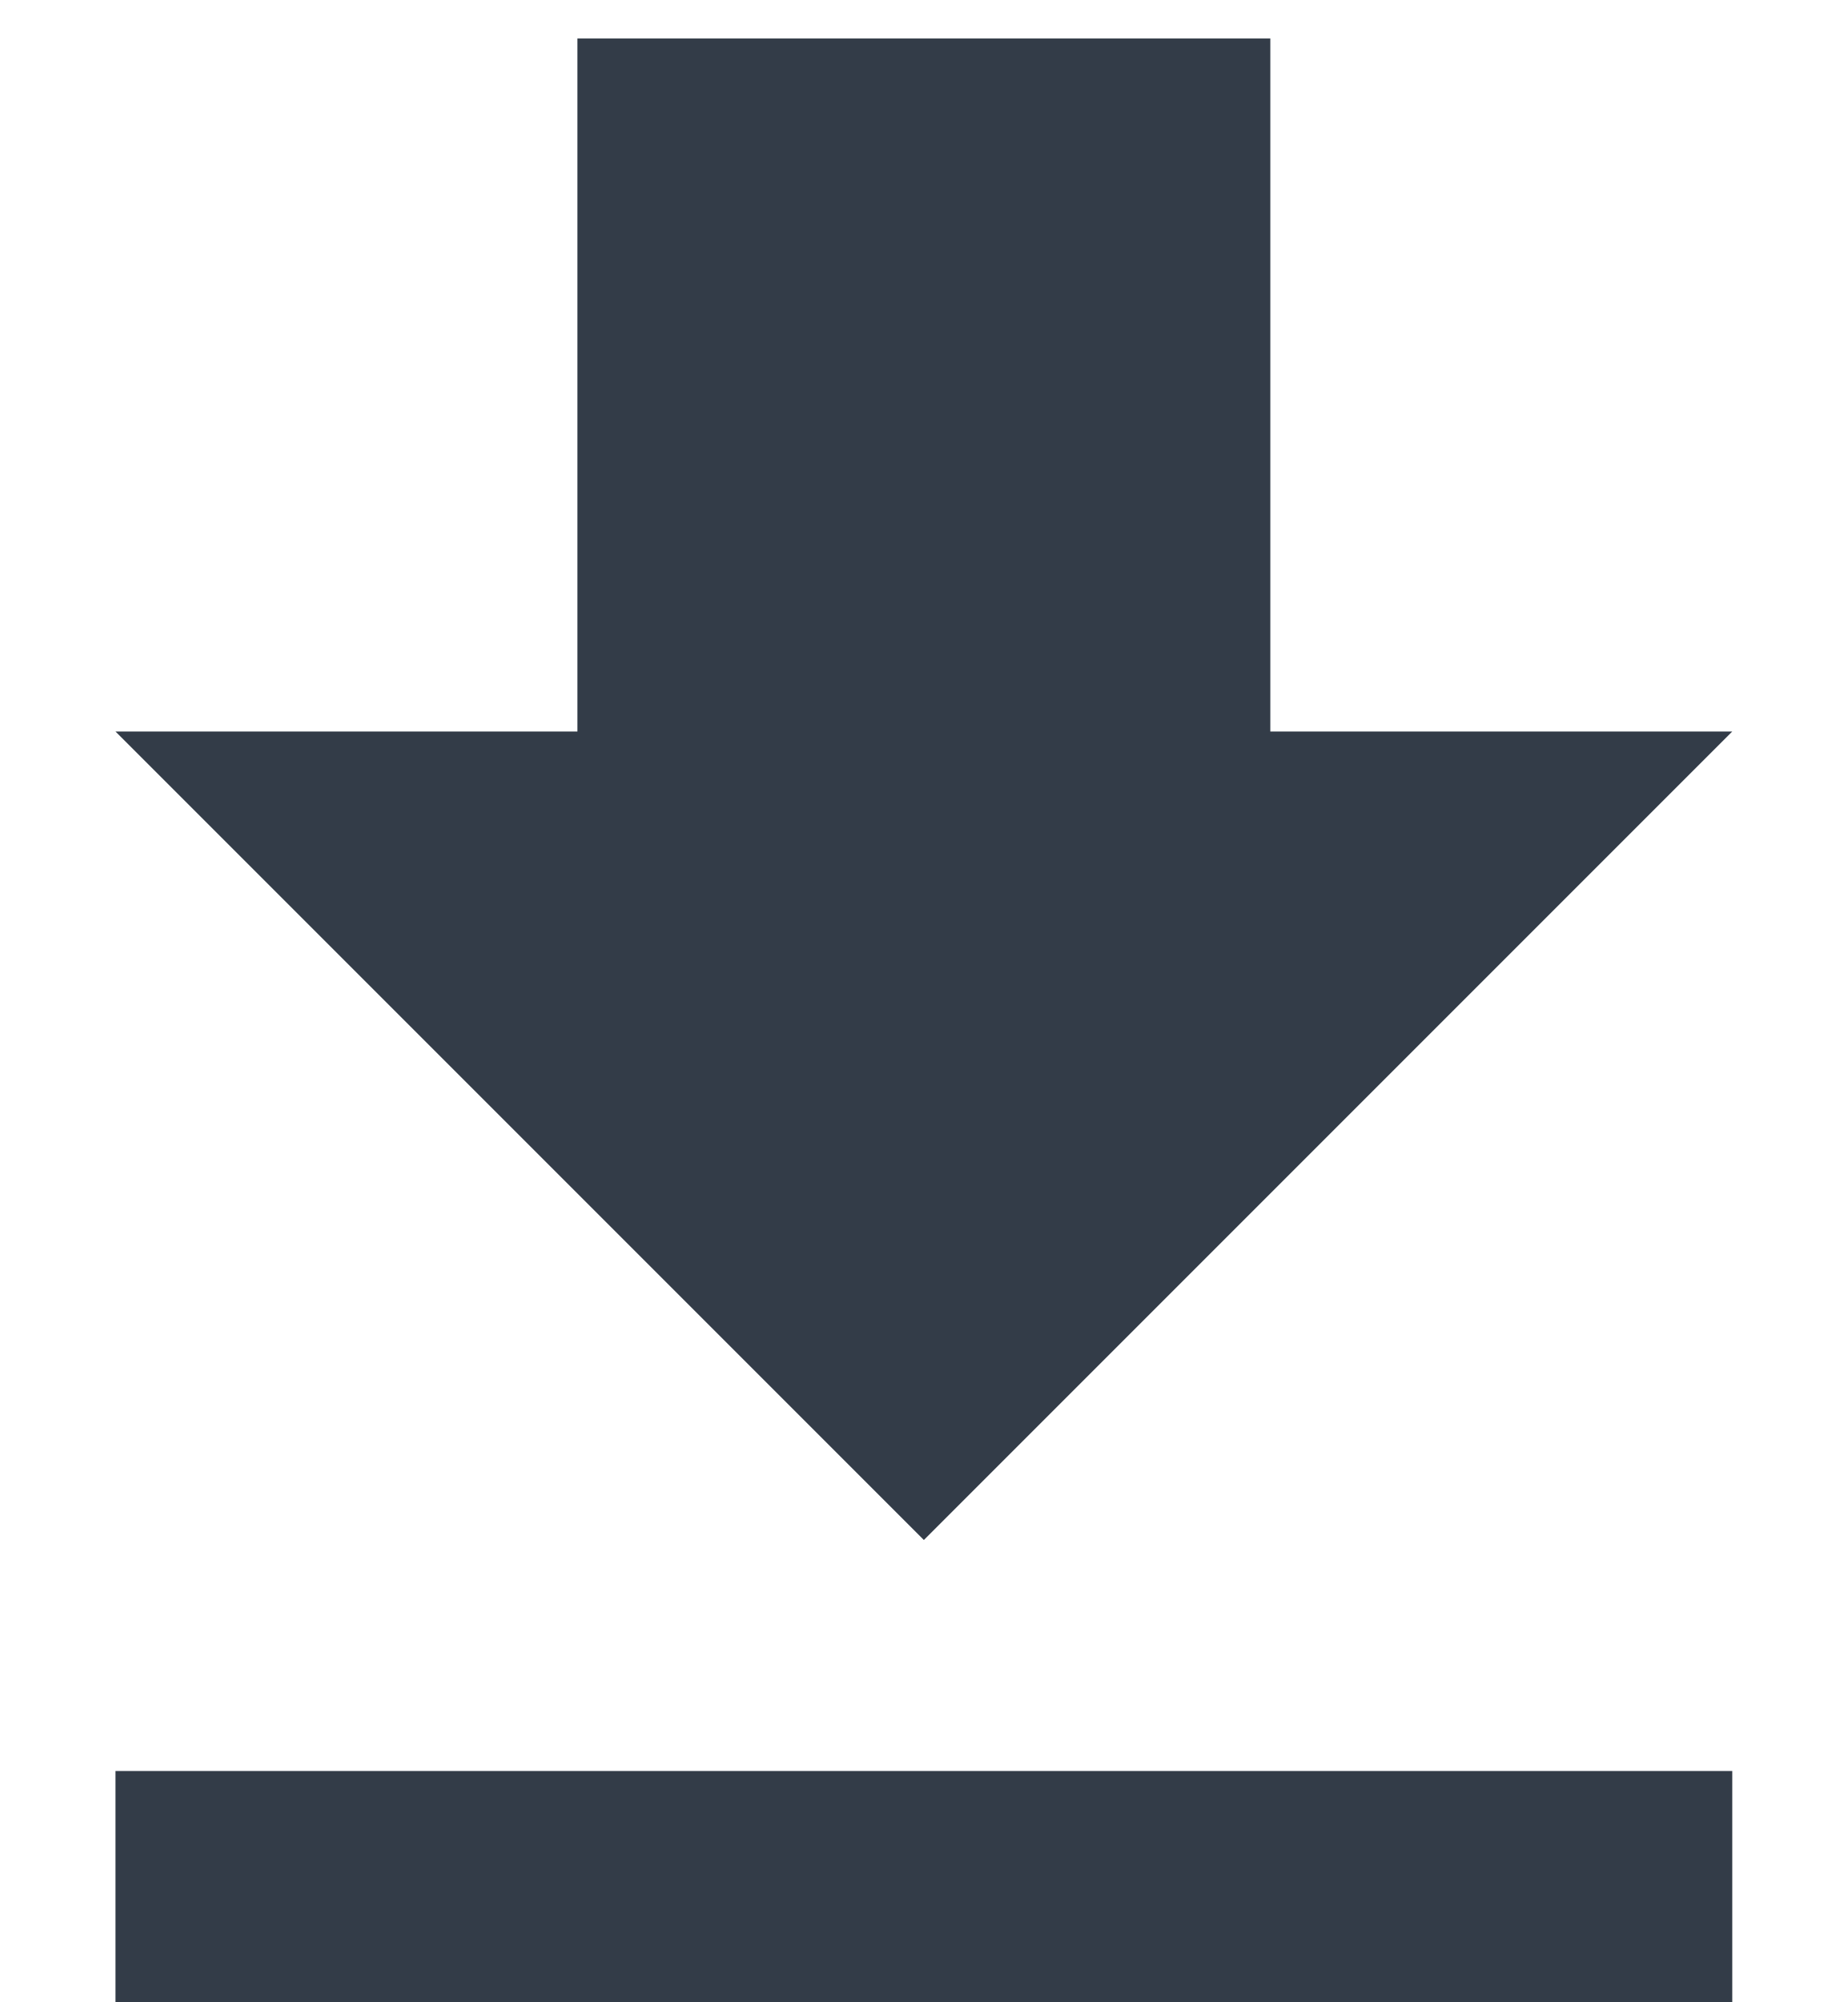
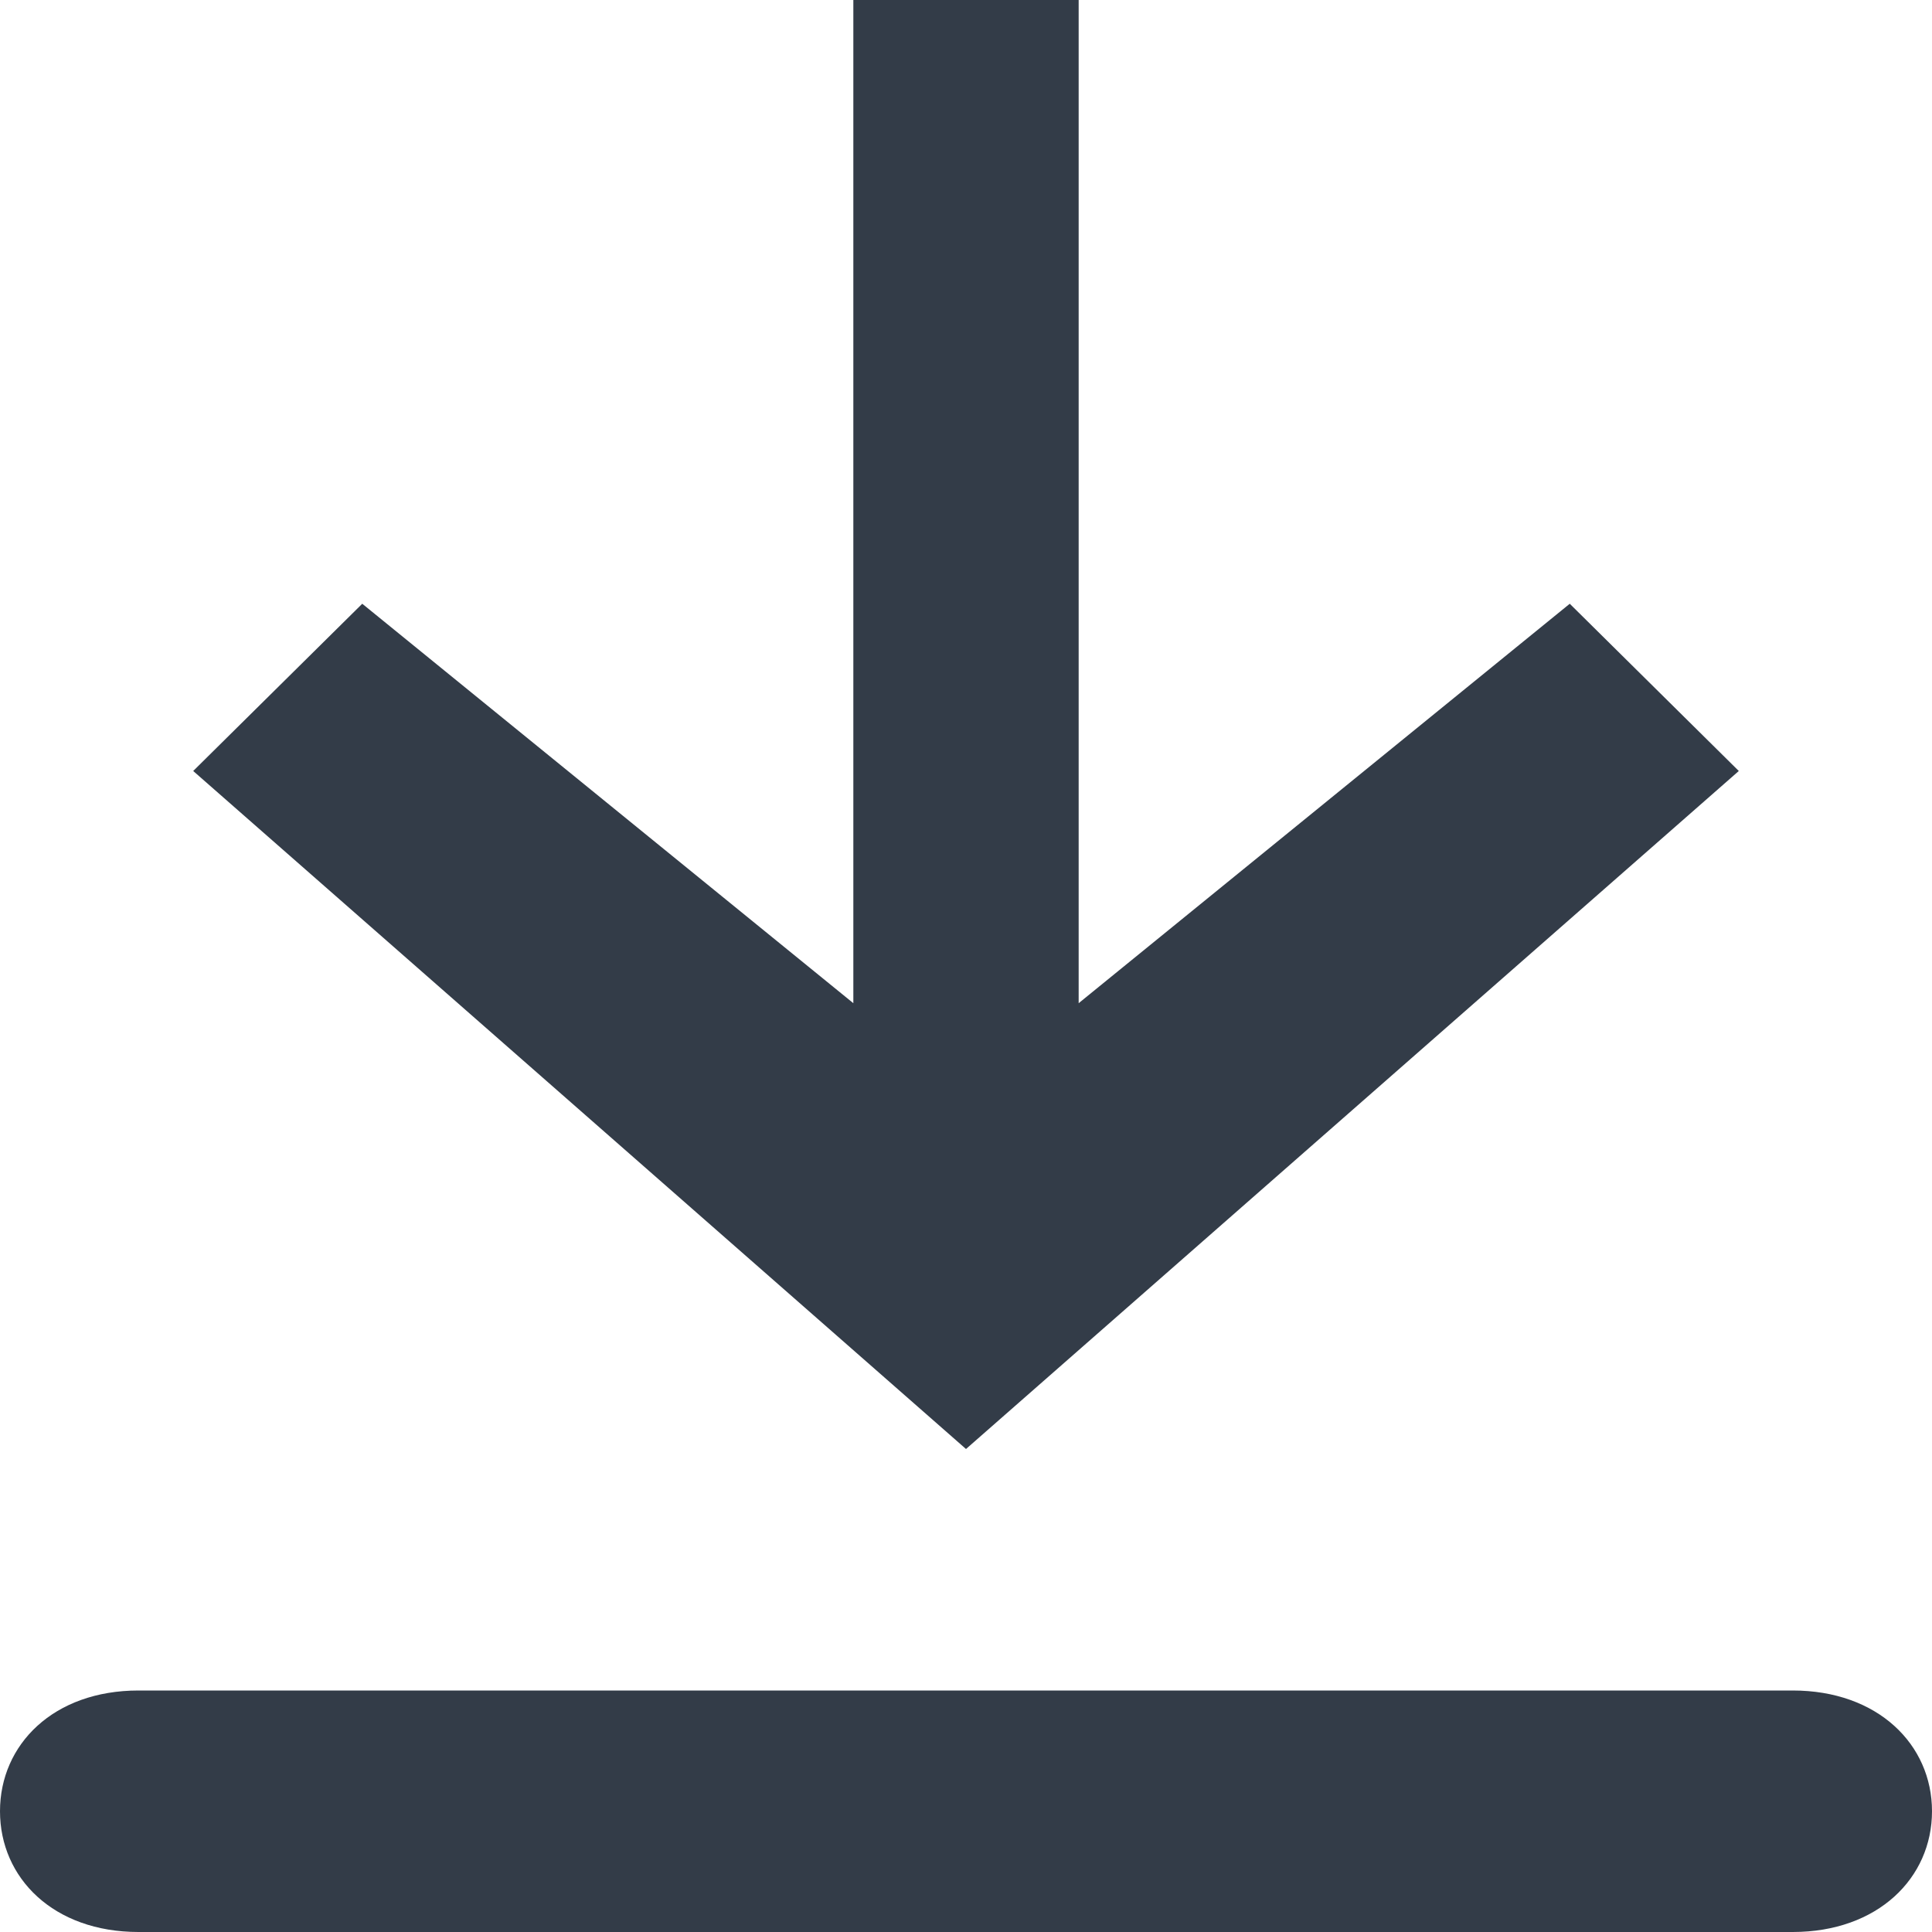
- <svg xmlns="http://www.w3.org/2000/svg" width="12" height="13" viewBox="0 0 12 13" fill="none">
-   <path d="M11.25 4.75H8.25V0.25H3.75V4.75H0.75L6 10L11.25 4.75ZM0.75 11.5V13H11.25V11.5H0.75Z" fill="#333C48" />
+ <svg xmlns="http://www.w3.org/2000/svg" width="16" height="16" viewBox="0 0 16 16" fill="none">
+   <path fill-rule="evenodd" clip-rule="evenodd" d="M7.067 0V8.308L3 5L1.6 6.385L8 12L14.4 6.385L13 5L8.933 8.308V0H7.067ZM1.147 14H14.847C15.551 14 16 14.447 16 15C16 15.553 15.551 16 14.847 16H1.147C0.443 16 0 15.553 0 15C0 14.447 0.443 14 1.147 14Z" fill="#333C48" />
</svg>
